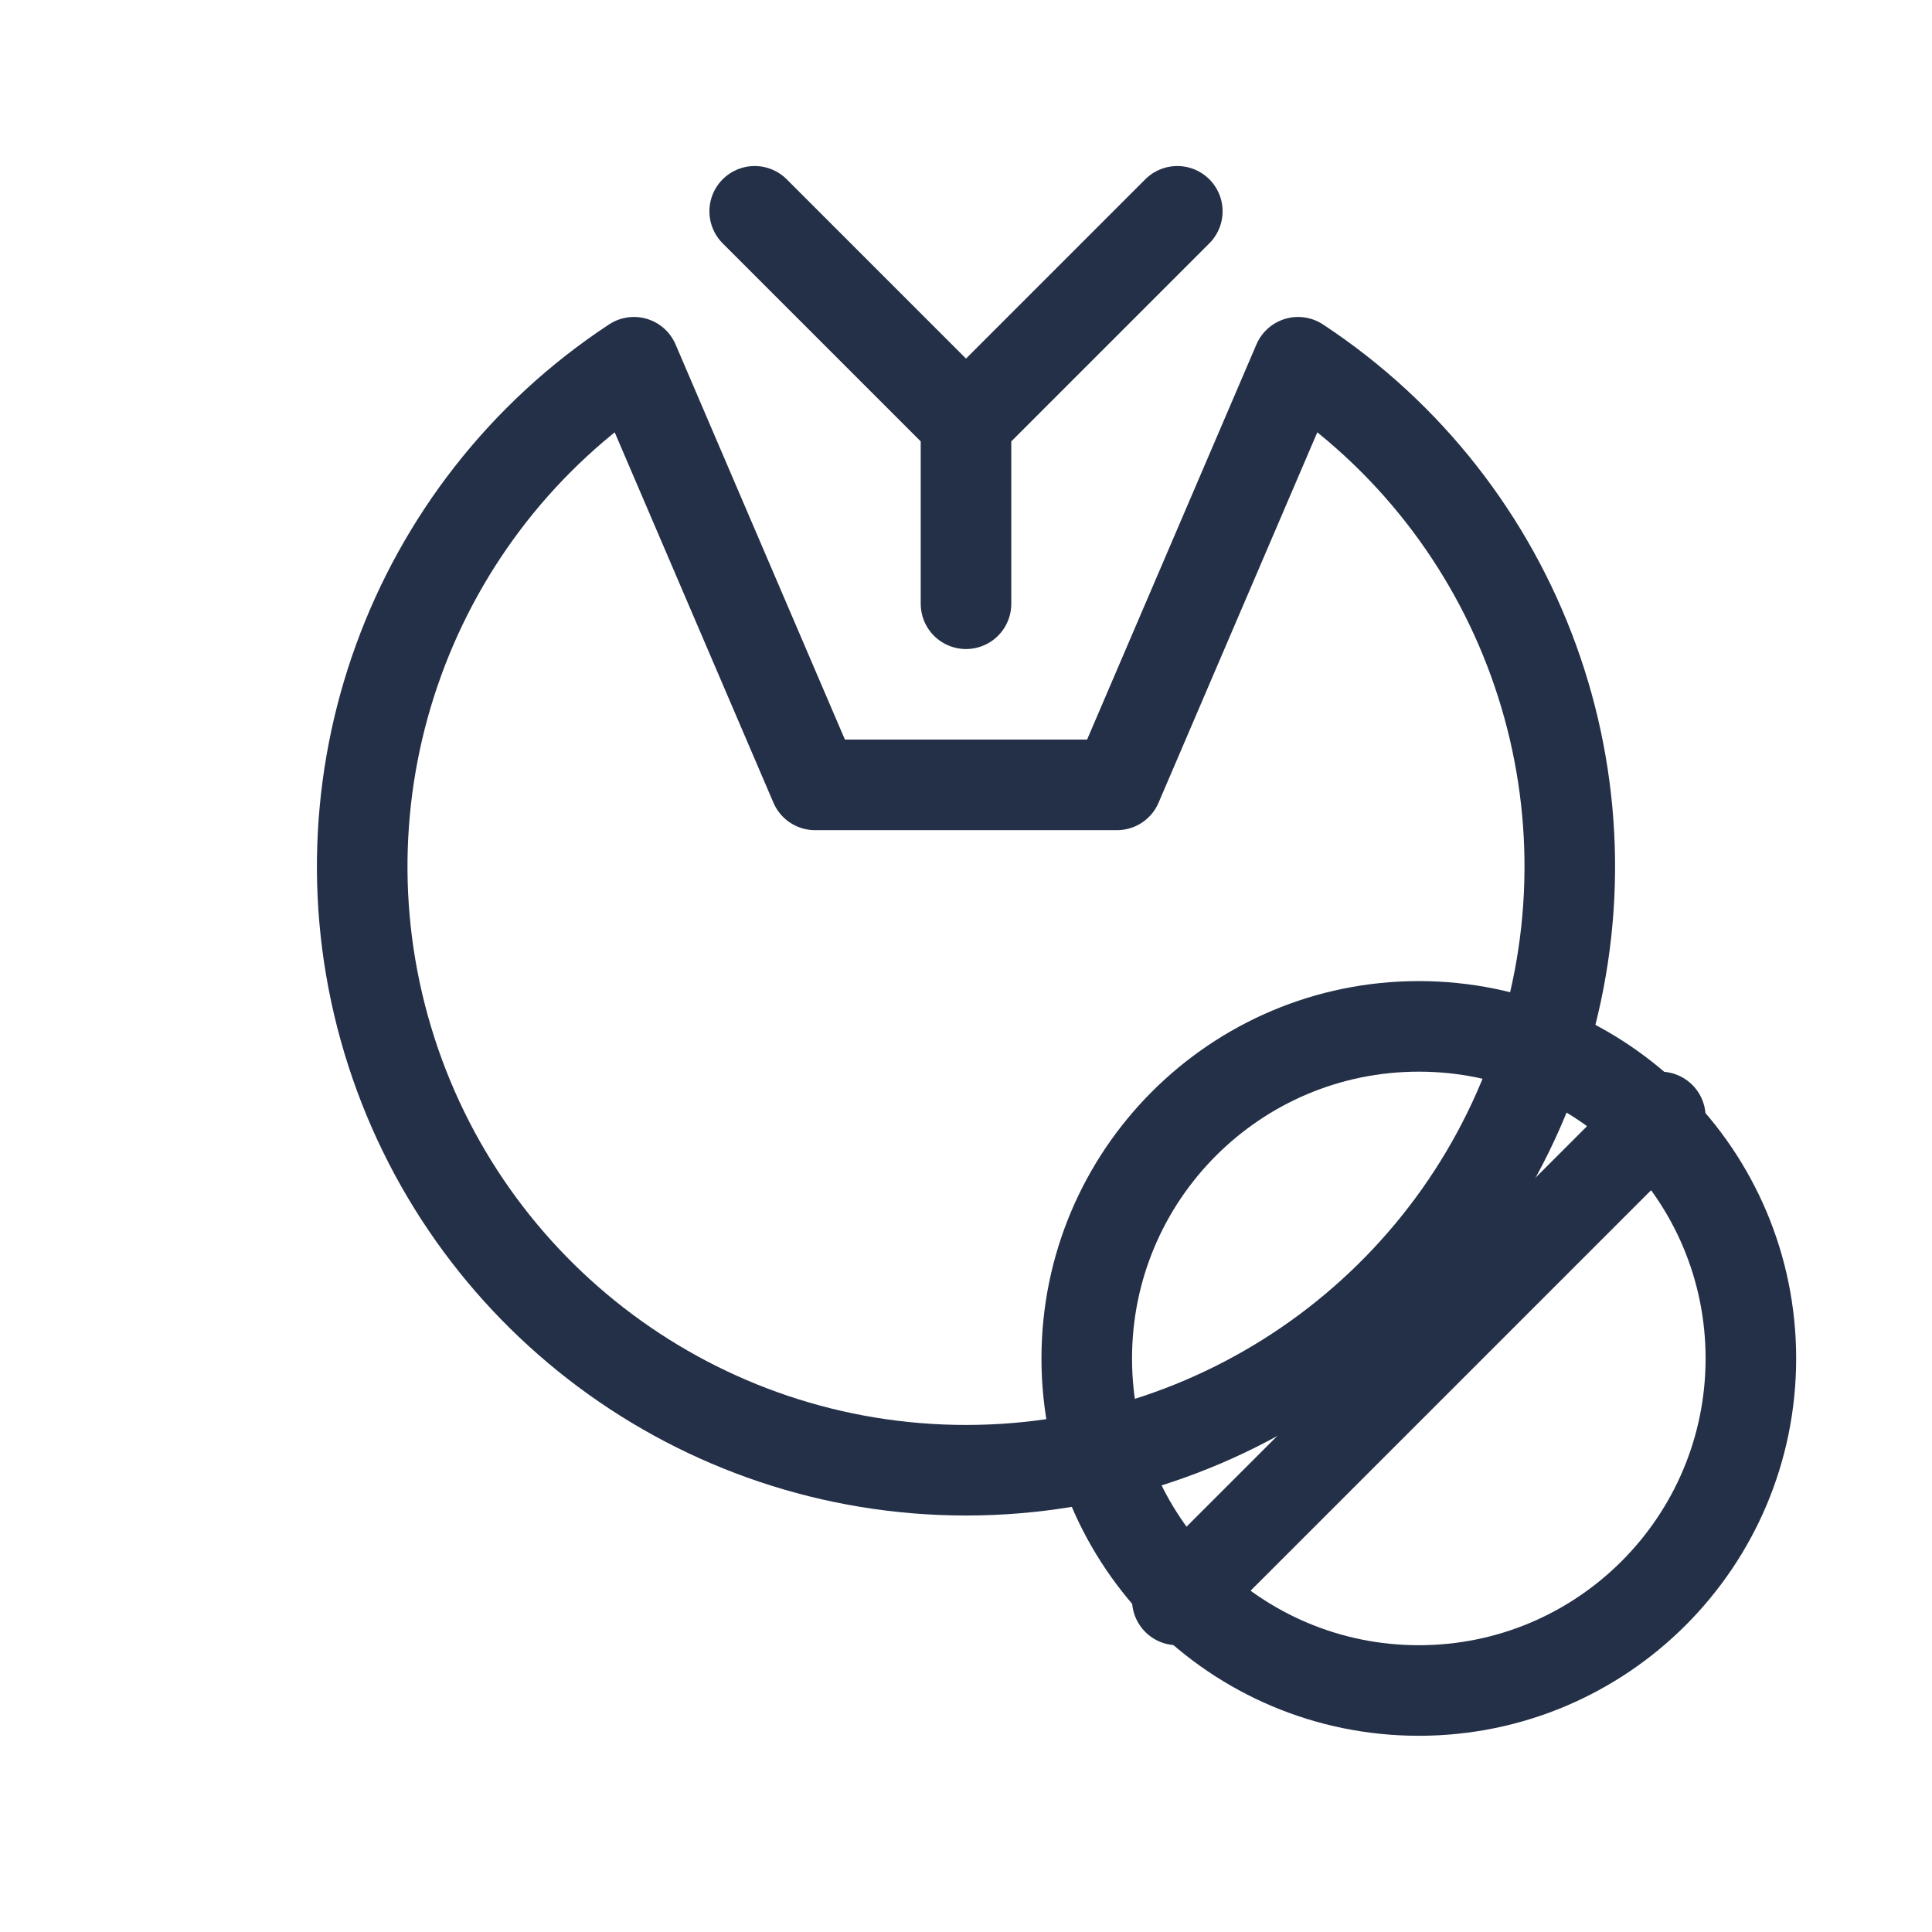
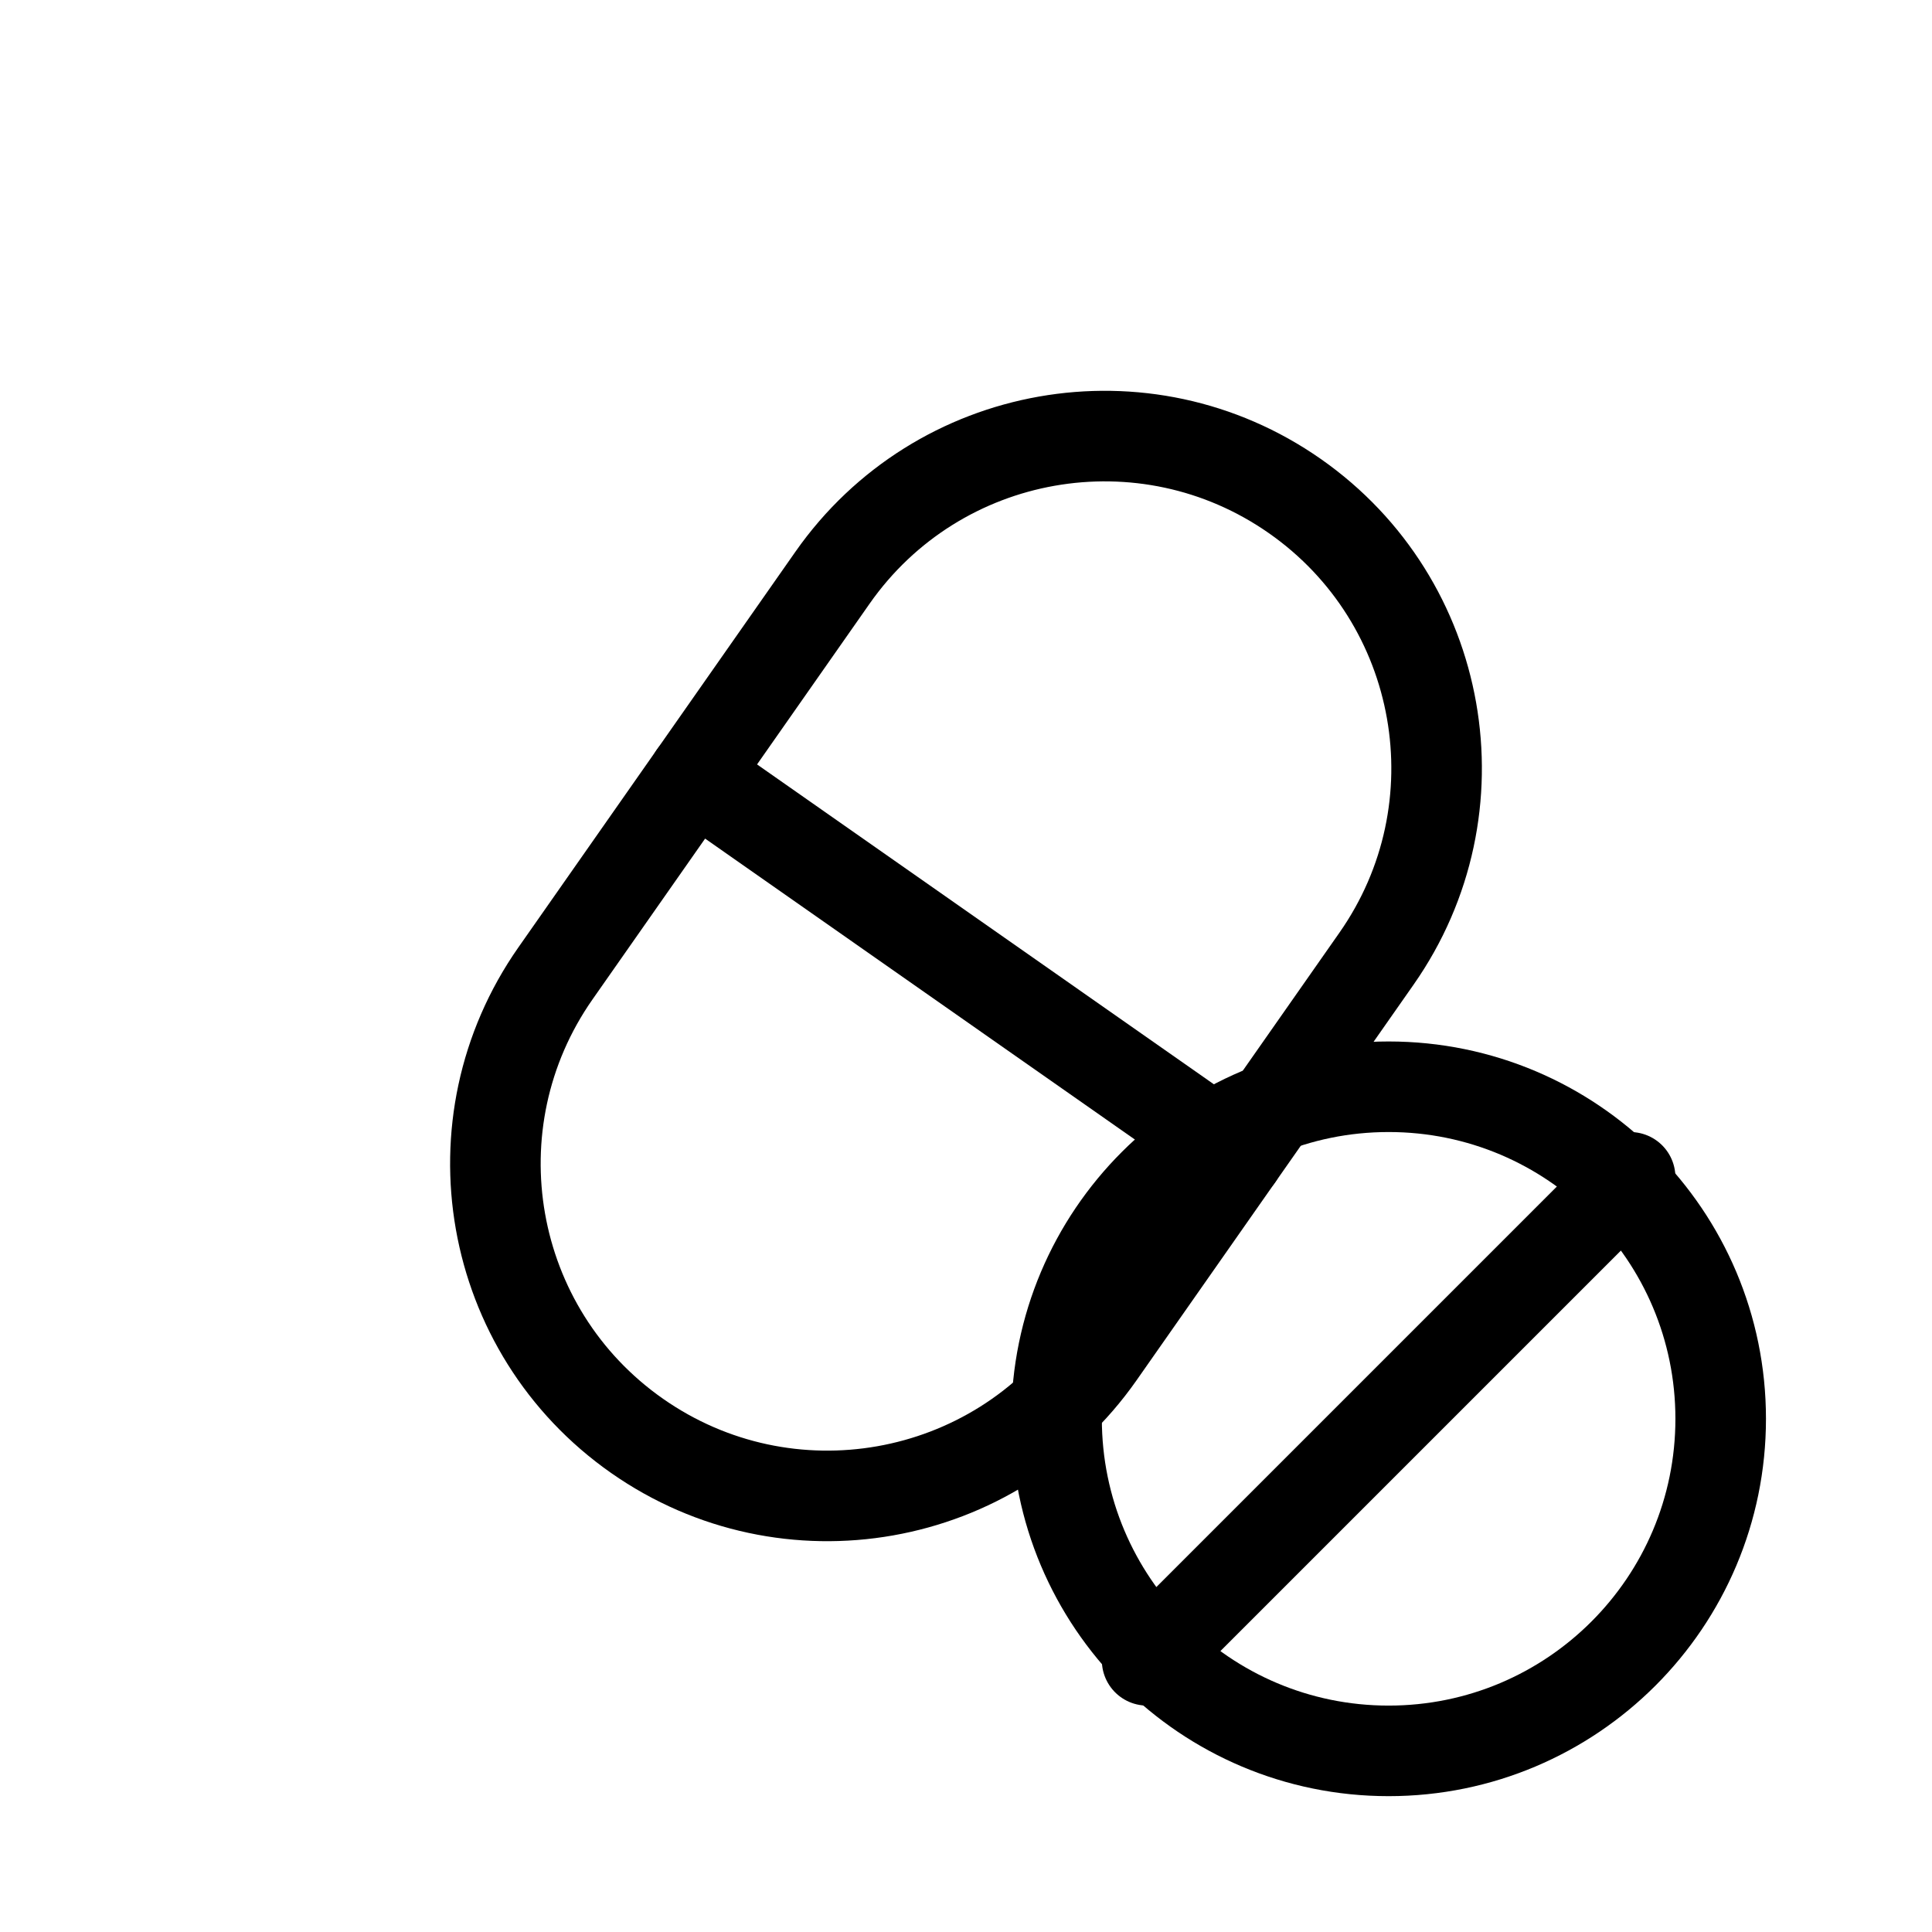
- <svg xmlns="http://www.w3.org/2000/svg" viewBox="0 0 64 64" fill="none" stroke="#233047" stroke-width="3" stroke-linecap="round" stroke-linejoin="round">
-   <path d="M21 12a20 20 0 1 0 22 0l-6 14H27l-6-14Z" />
-   <path d="m25 7 7 7 7-7M32 14v6" />
-   <circle cx="47" cy="45" r="11" />
-   <path d="m39 53 16-16" />
+ <svg xmlns="http://www.w3.org/2000/svg" viewBox="0 0 64 64" fill="none" stroke="currentColor" stroke-width="3" stroke-linecap="round" stroke-linejoin="round">
+   <g transform="rotate(35 32 32)">
+     <rect x="21" y="13" width="22" height="38" rx="11.0" />
+     <path d="M21 32.0h22" />
+   </g>
+   <circle cx="46" cy="47" r="11" />
+   <path d="m38 55 16-16" />
</svg>
